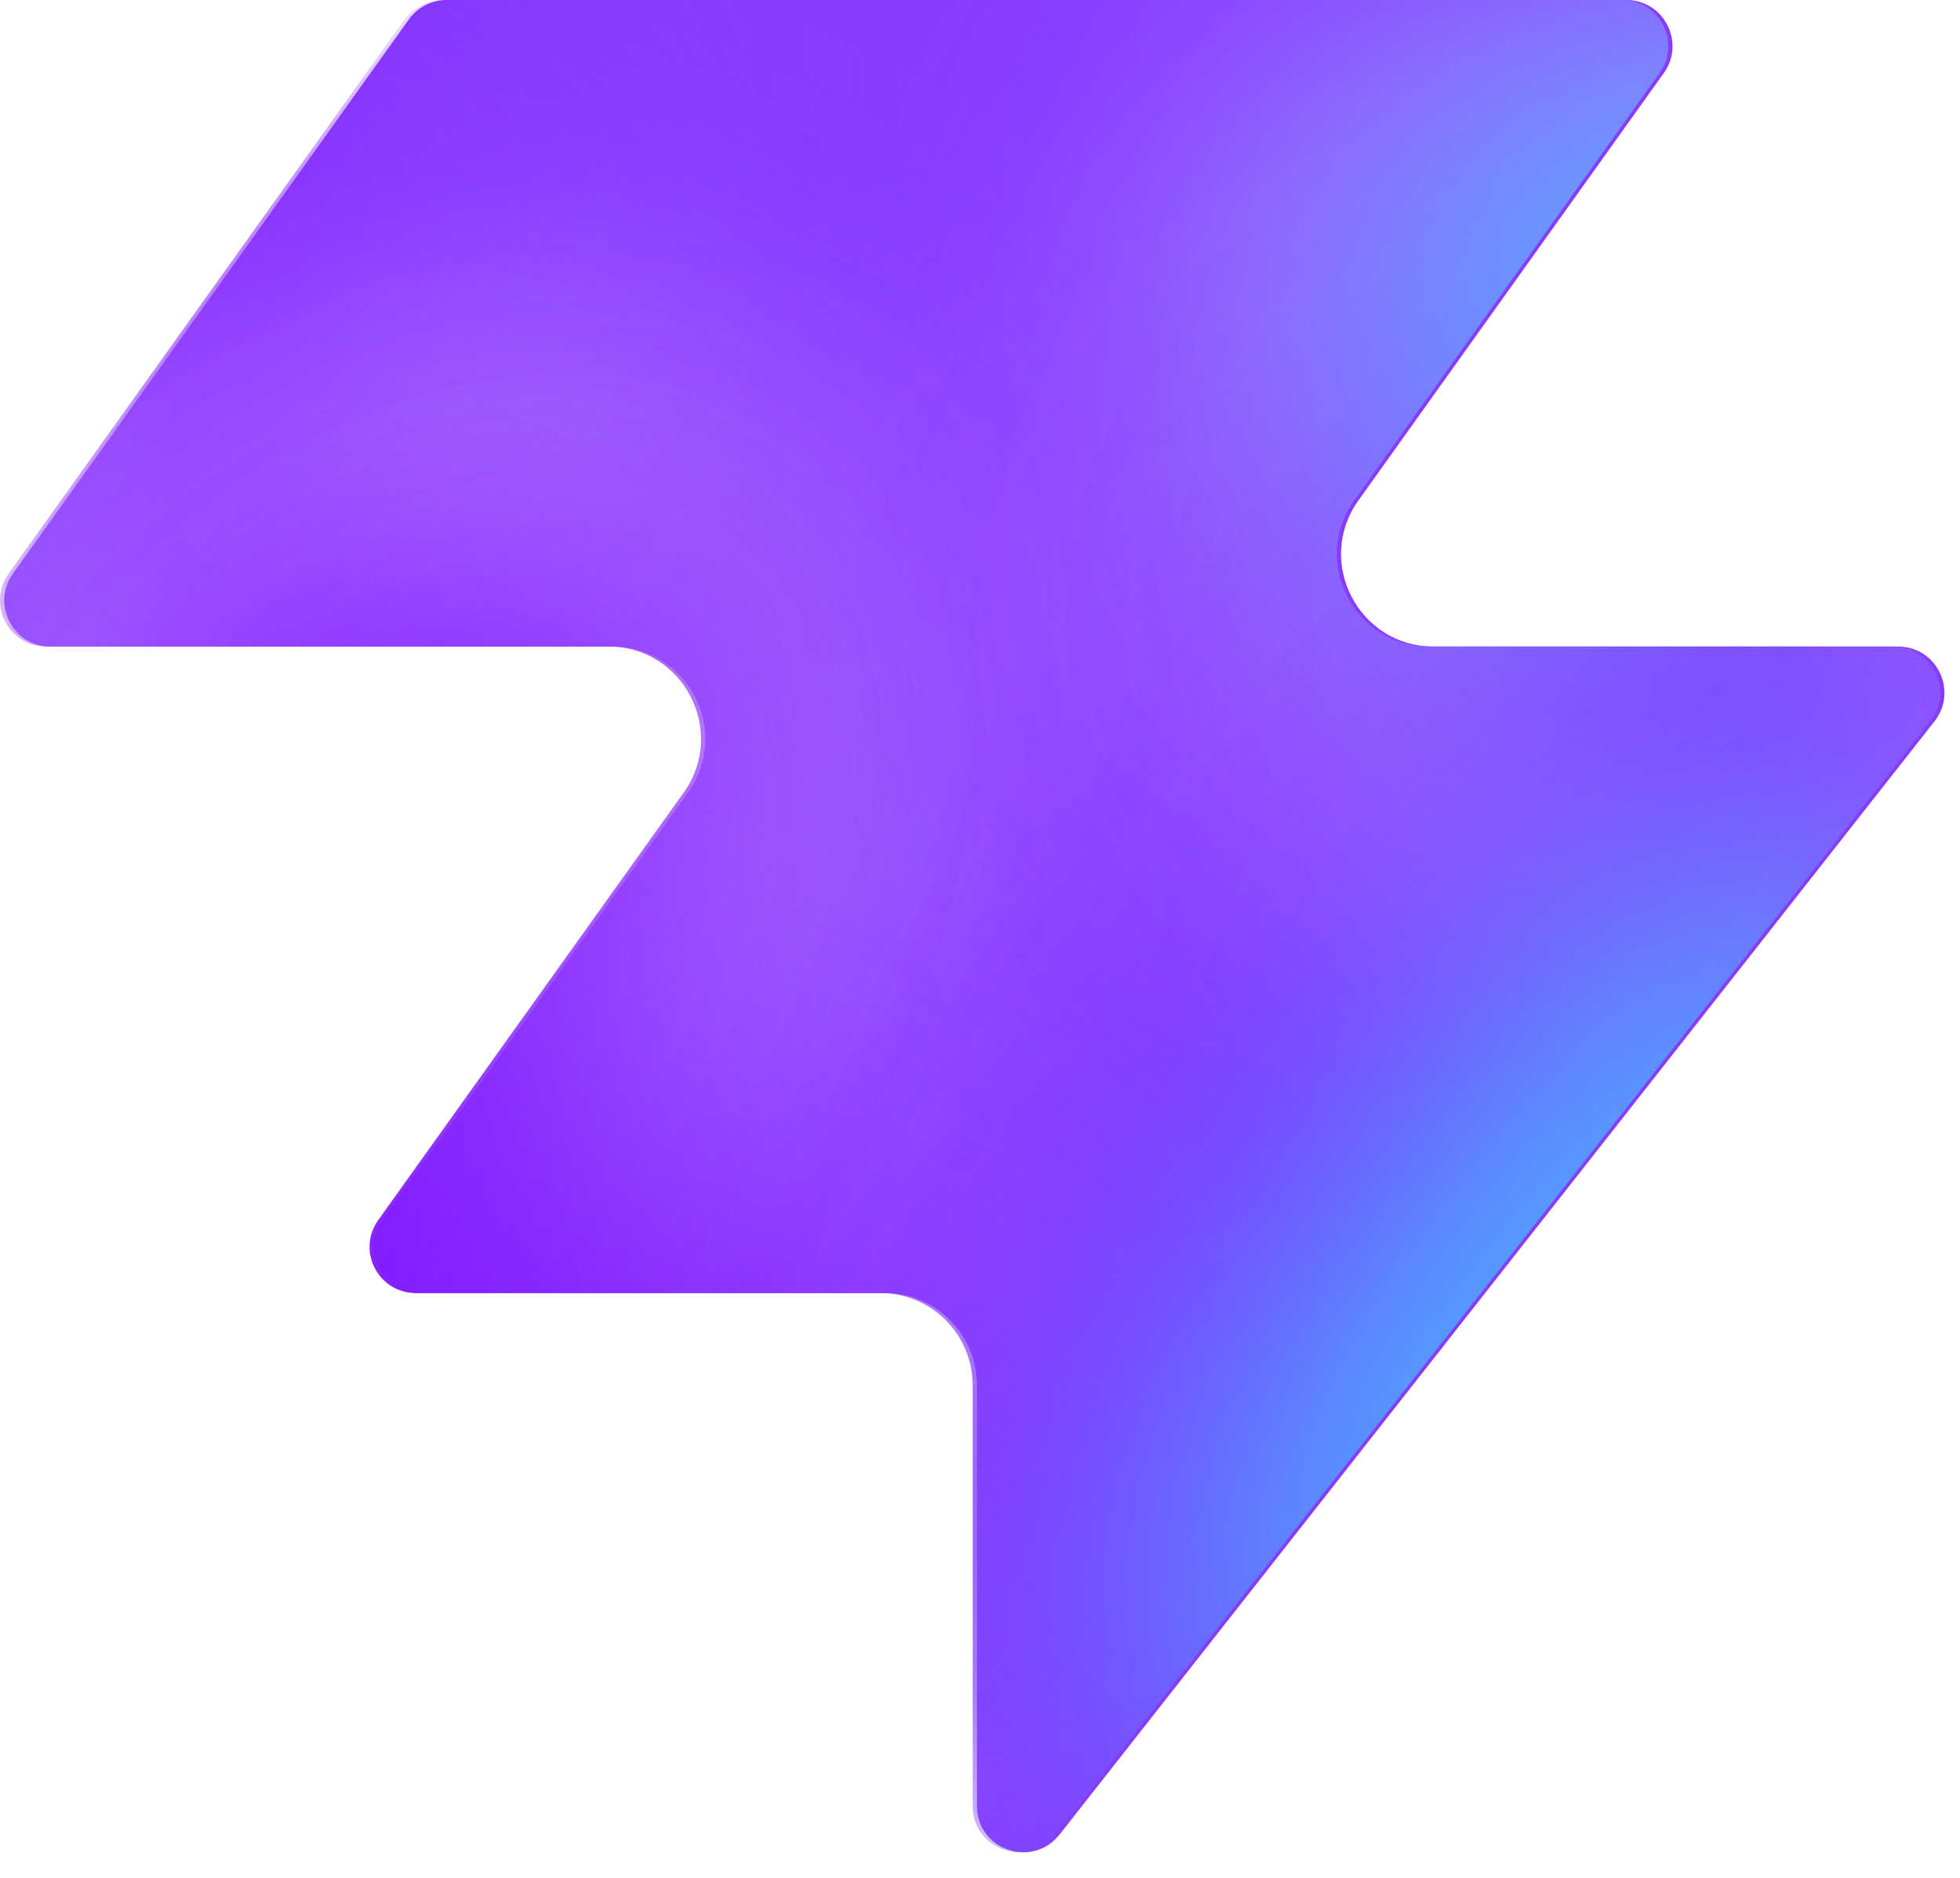
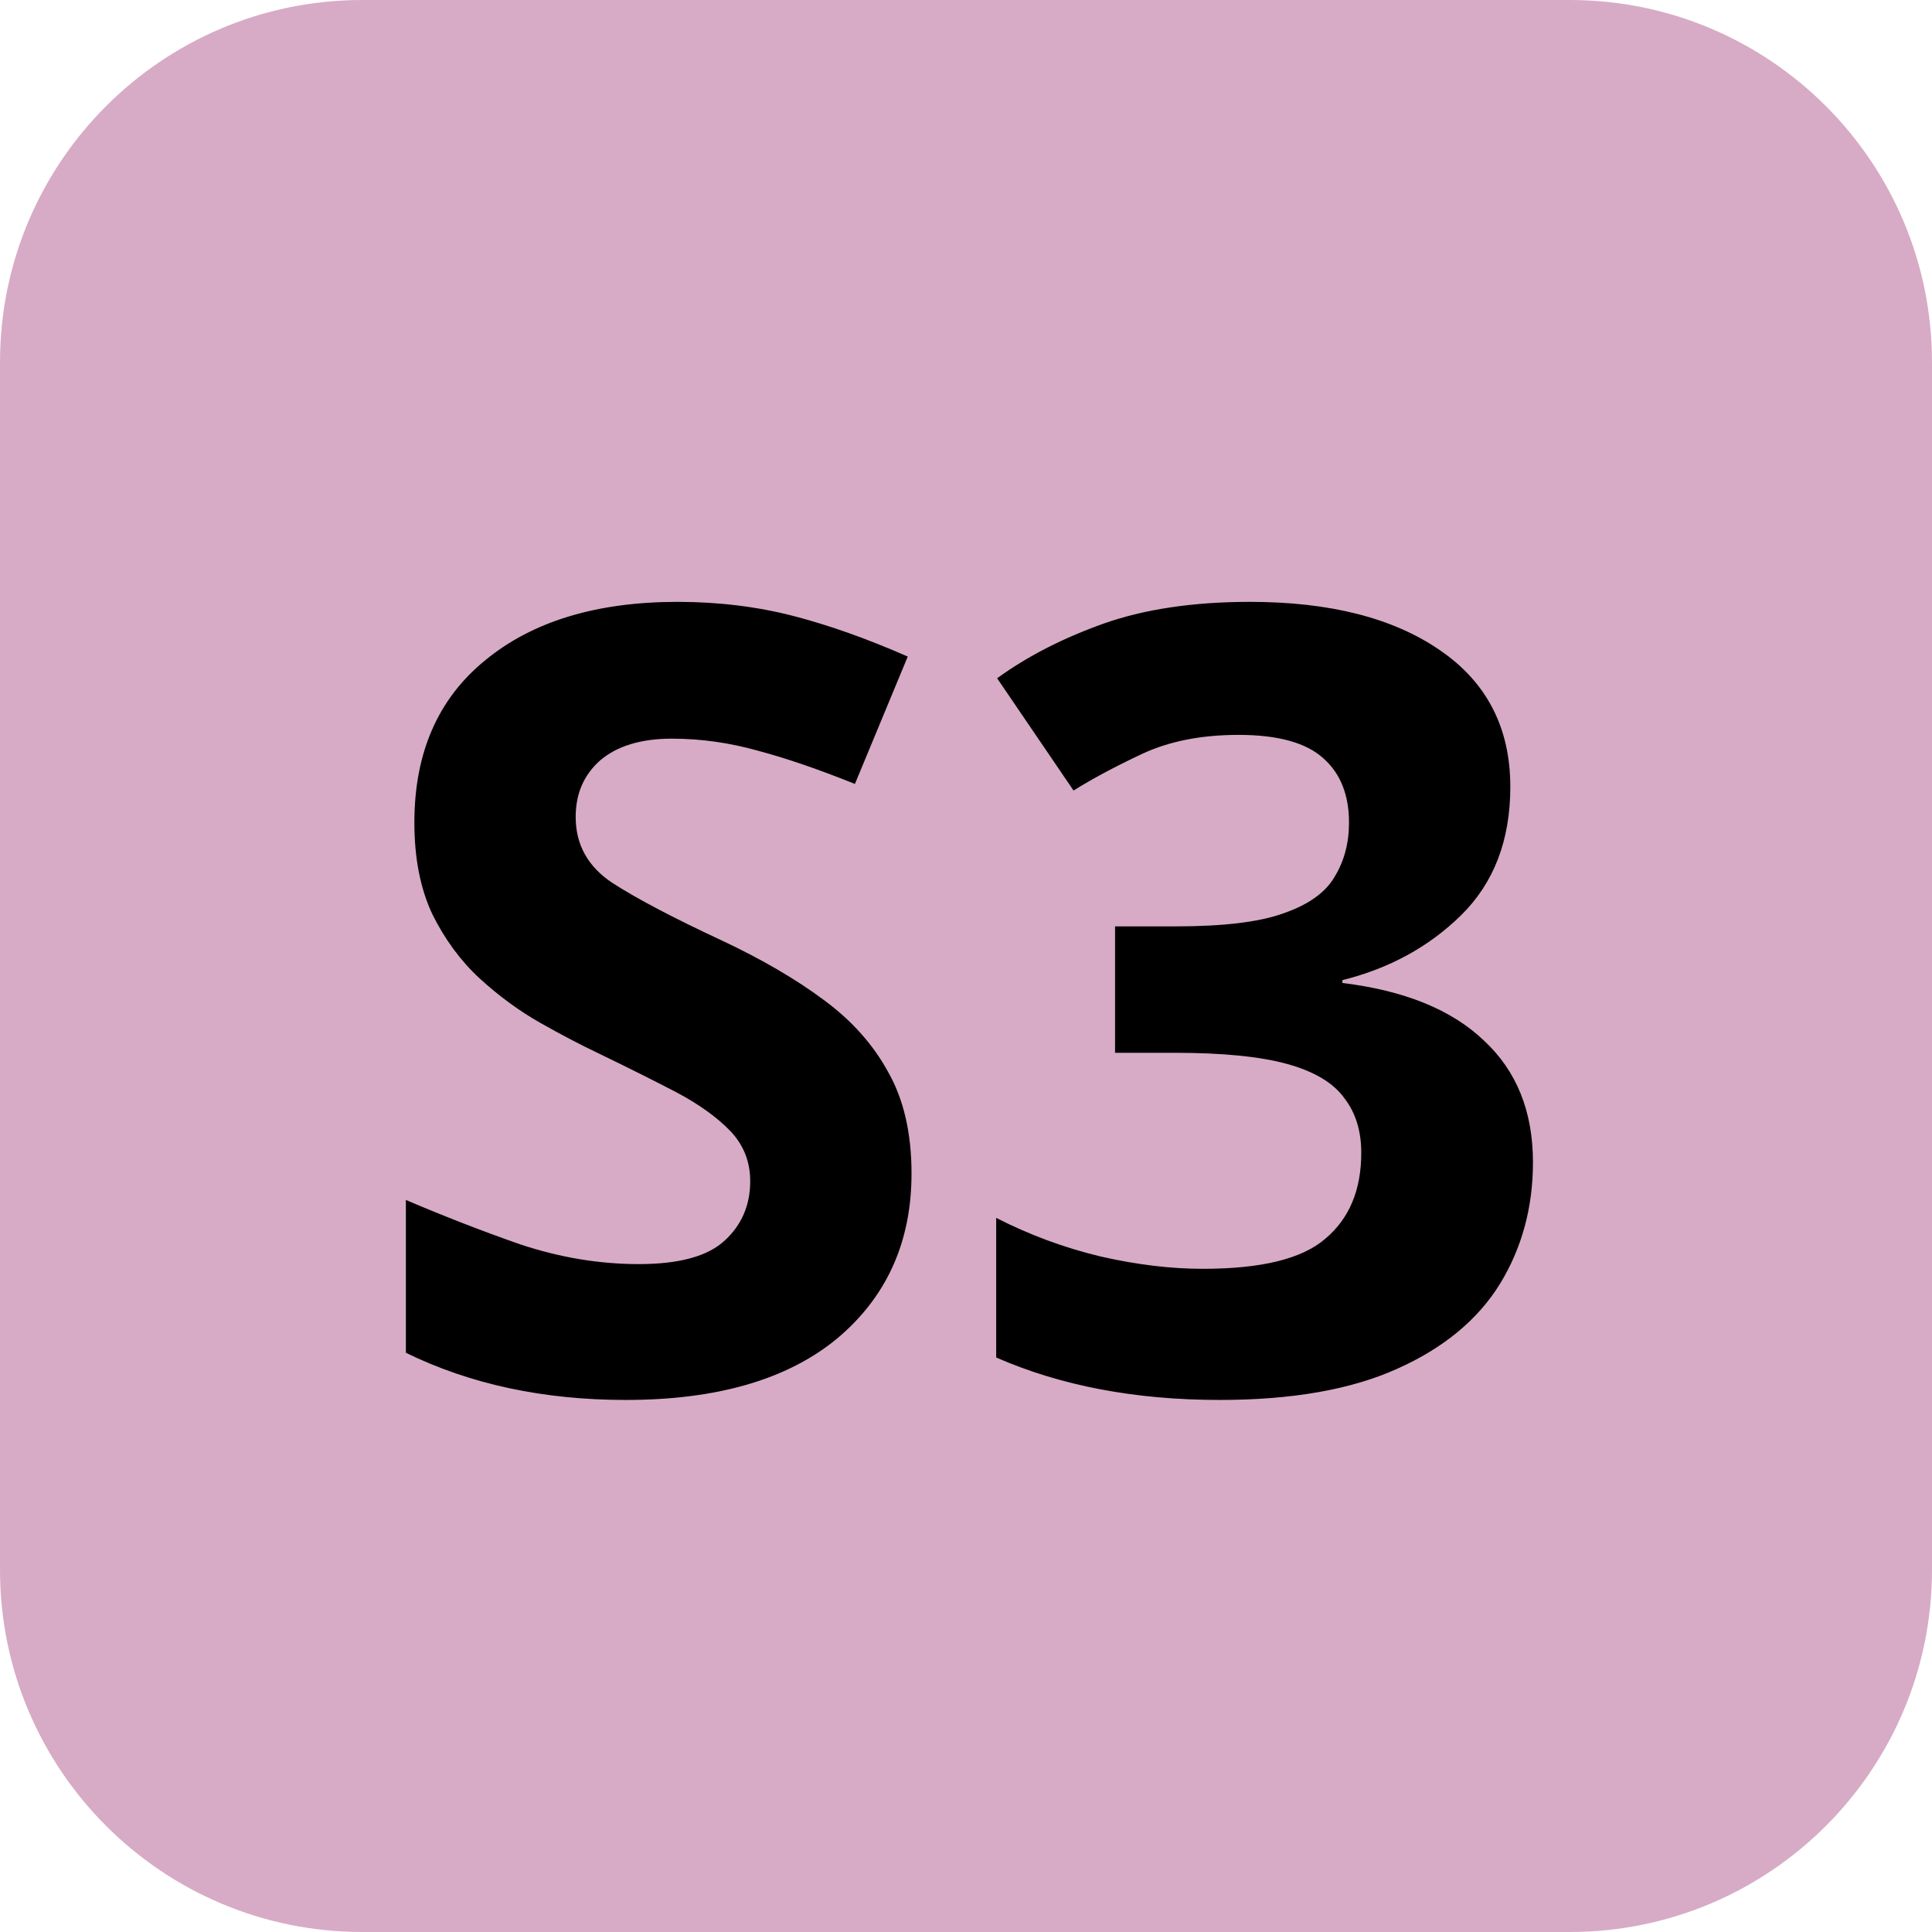
- <svg xmlns="http://www.w3.org/2000/svg" width="48" height="46" fill="none" viewBox="0 0 48 46">
-   <path fill="#863bff" d="M25.946 44.938c-.664.845-2.021.375-2.021-.698V33.937a2.26 2.26 0 0 0-2.262-2.262H10.287c-.92 0-1.456-1.04-.92-1.788l7.48-10.471c1.07-1.497 0-3.578-1.842-3.578H1.237c-.92 0-1.456-1.04-.92-1.788L10.013.474c.214-.297.556-.474.92-.474h28.894c.92 0 1.456 1.04.92 1.788l-7.48 10.471c-1.07 1.498 0 3.579 1.842 3.579h11.377c.943 0 1.473 1.088.89 1.83L25.947 44.94z" style="fill:#863bff;fill:color(display-p3 .525 .23 1);fill-opacity:1" />
-   <mask id="a" width="48" height="46" x="0" y="0" maskUnits="userSpaceOnUse" style="mask-type:alpha">
-     <path fill="#000" d="M25.842 44.938c-.664.844-2.021.375-2.021-.698V33.937a2.26 2.26 0 0 0-2.262-2.262H10.183c-.92 0-1.456-1.04-.92-1.788l7.48-10.471c1.07-1.498 0-3.579-1.842-3.579H1.133c-.92 0-1.456-1.04-.92-1.787L9.91.473c.214-.297.556-.474.92-.474h28.894c.92 0 1.456 1.04.92 1.788l-7.48 10.471c-1.07 1.498 0 3.578 1.842 3.578h11.377c.943 0 1.473 1.088.89 1.832L25.843 44.94z" style="fill:#000;fill-opacity:1" />
-   </mask>
-   <g mask="url(#a)">
-     <g filter="url(#b)">
-       <ellipse cx="5.508" cy="14.704" fill="#ede6ff" rx="5.508" ry="14.704" style="fill:#ede6ff;fill:color(display-p3 .927 .903 1);fill-opacity:1" transform="matrix(.00324 1 1 -.00324 -4.47 31.516)" />
-     </g>
-     <g filter="url(#c)">
-       <ellipse cx="10.399" cy="29.851" fill="#ede6ff" rx="10.399" ry="29.851" style="fill:#ede6ff;fill:color(display-p3 .927 .903 1);fill-opacity:1" transform="matrix(.00324 1 1 -.00324 -39.328 7.883)" />
-     </g>
-     <g filter="url(#d)">
-       <ellipse cx="5.508" cy="30.487" fill="#7e14ff" rx="5.508" ry="30.487" style="fill:#7e14ff;fill:color(display-p3 .492 .077 1);fill-opacity:1" transform="rotate(89.814 -25.913 -14.639)scale(1 -1)" />
-     </g>
-     <g filter="url(#e)">
-       <ellipse cx="5.508" cy="30.599" fill="#7e14ff" rx="5.508" ry="30.599" style="fill:#7e14ff;fill:color(display-p3 .492 .077 1);fill-opacity:1" transform="rotate(89.814 -32.644 -3.334)scale(1 -1)" />
-     </g>
-     <g filter="url(#f)">
-       <ellipse cx="5.508" cy="30.599" fill="#7e14ff" rx="5.508" ry="30.599" style="fill:#7e14ff;fill:color(display-p3 .492 .077 1);fill-opacity:1" transform="matrix(.00324 1 1 -.00324 -34.34 30.47)" />
-     </g>
-     <g filter="url(#g)">
-       <ellipse cx="14.072" cy="22.078" fill="#ede6ff" rx="14.072" ry="22.078" style="fill:#ede6ff;fill:color(display-p3 .927 .903 1);fill-opacity:1" transform="rotate(93.35 24.506 48.493)scale(-1 1)" />
-     </g>
-     <g filter="url(#h)">
-       <ellipse cx="3.47" cy="21.501" fill="#7e14ff" rx="3.47" ry="21.501" style="fill:#7e14ff;fill:color(display-p3 .492 .077 1);fill-opacity:1" transform="rotate(89.009 28.708 47.59)scale(-1 1)" />
-     </g>
-     <g filter="url(#i)">
-       <ellipse cx="3.47" cy="21.501" fill="#7e14ff" rx="3.47" ry="21.501" style="fill:#7e14ff;fill:color(display-p3 .492 .077 1);fill-opacity:1" transform="rotate(89.009 28.708 47.59)scale(-1 1)" />
-     </g>
-     <g filter="url(#j)">
-       <ellipse cx=".387" cy="8.972" fill="#7e14ff" rx="4.407" ry="29.108" style="fill:#7e14ff;fill:color(display-p3 .492 .077 1);fill-opacity:1" transform="rotate(39.51 .387 8.972)" />
-     </g>
-     <g filter="url(#k)">
-       <ellipse cx="47.523" cy="-6.092" fill="#7e14ff" rx="4.407" ry="29.108" style="fill:#7e14ff;fill:color(display-p3 .492 .077 1);fill-opacity:1" transform="rotate(37.892 47.523 -6.092)" />
-     </g>
-     <g filter="url(#l)">
-       <ellipse cx="41.412" cy="6.333" fill="#47bfff" rx="5.971" ry="9.665" style="fill:#47bfff;fill:color(display-p3 .28 .748 1);fill-opacity:1" transform="rotate(37.892 41.412 6.333)" />
-     </g>
-     <g filter="url(#m)">
-       <ellipse cx="-1.879" cy="38.332" fill="#7e14ff" rx="4.407" ry="29.108" style="fill:#7e14ff;fill:color(display-p3 .492 .077 1);fill-opacity:1" transform="rotate(37.892 -1.88 38.332)" />
-     </g>
-     <g filter="url(#n)">
-       <ellipse cx="-1.879" cy="38.332" fill="#7e14ff" rx="4.407" ry="29.108" style="fill:#7e14ff;fill:color(display-p3 .492 .077 1);fill-opacity:1" transform="rotate(37.892 -1.88 38.332)" />
-     </g>
-     <g filter="url(#o)">
-       <ellipse cx="35.651" cy="29.907" fill="#7e14ff" rx="4.407" ry="29.108" style="fill:#7e14ff;fill:color(display-p3 .492 .077 1);fill-opacity:1" transform="rotate(37.892 35.651 29.907)" />
-     </g>
-     <g filter="url(#p)">
-       <ellipse cx="38.418" cy="32.4" fill="#47bfff" rx="5.971" ry="15.297" style="fill:#47bfff;fill:color(display-p3 .28 .748 1);fill-opacity:1" transform="rotate(37.892 38.418 32.4)" />
-     </g>
-   </g>
-   <defs>
-     <filter id="b" width="60.045" height="41.654" x="-19.77" y="16.149" color-interpolation-filters="sRGB" filterUnits="userSpaceOnUse">
-       <feFlood flood-opacity="0" result="BackgroundImageFix" />
-       <feBlend in="SourceGraphic" in2="BackgroundImageFix" result="shape" />
-       <feGaussianBlur result="effect1_foregroundBlur_2002_17158" stdDeviation="7.659" />
-     </filter>
-     <filter id="c" width="90.34" height="51.437" x="-54.613" y="-7.533" color-interpolation-filters="sRGB" filterUnits="userSpaceOnUse">
-       <feFlood flood-opacity="0" result="BackgroundImageFix" />
-       <feBlend in="SourceGraphic" in2="BackgroundImageFix" result="shape" />
-       <feGaussianBlur result="effect1_foregroundBlur_2002_17158" stdDeviation="7.659" />
-     </filter>
-     <filter id="d" width="79.355" height="29.4" x="-49.64" y="2.03" color-interpolation-filters="sRGB" filterUnits="userSpaceOnUse">
-       <feFlood flood-opacity="0" result="BackgroundImageFix" />
-       <feBlend in="SourceGraphic" in2="BackgroundImageFix" result="shape" />
-       <feGaussianBlur result="effect1_foregroundBlur_2002_17158" stdDeviation="4.596" />
-     </filter>
-     <filter id="e" width="79.579" height="29.4" x="-45.045" y="20.029" color-interpolation-filters="sRGB" filterUnits="userSpaceOnUse">
-       <feFlood flood-opacity="0" result="BackgroundImageFix" />
-       <feBlend in="SourceGraphic" in2="BackgroundImageFix" result="shape" />
-       <feGaussianBlur result="effect1_foregroundBlur_2002_17158" stdDeviation="4.596" />
-     </filter>
-     <filter id="f" width="79.579" height="29.4" x="-43.513" y="21.178" color-interpolation-filters="sRGB" filterUnits="userSpaceOnUse">
-       <feFlood flood-opacity="0" result="BackgroundImageFix" />
-       <feBlend in="SourceGraphic" in2="BackgroundImageFix" result="shape" />
-       <feGaussianBlur result="effect1_foregroundBlur_2002_17158" stdDeviation="4.596" />
-     </filter>
-     <filter id="g" width="74.749" height="58.852" x="15.756" y="-17.901" color-interpolation-filters="sRGB" filterUnits="userSpaceOnUse">
-       <feFlood flood-opacity="0" result="BackgroundImageFix" />
-       <feBlend in="SourceGraphic" in2="BackgroundImageFix" result="shape" />
-       <feGaussianBlur result="effect1_foregroundBlur_2002_17158" stdDeviation="7.659" />
-     </filter>
-     <filter id="h" width="61.377" height="25.362" x="23.548" y="2.284" color-interpolation-filters="sRGB" filterUnits="userSpaceOnUse">
-       <feFlood flood-opacity="0" result="BackgroundImageFix" />
-       <feBlend in="SourceGraphic" in2="BackgroundImageFix" result="shape" />
-       <feGaussianBlur result="effect1_foregroundBlur_2002_17158" stdDeviation="4.596" />
-     </filter>
-     <filter id="i" width="61.377" height="25.362" x="23.548" y="2.284" color-interpolation-filters="sRGB" filterUnits="userSpaceOnUse">
-       <feFlood flood-opacity="0" result="BackgroundImageFix" />
-       <feBlend in="SourceGraphic" in2="BackgroundImageFix" result="shape" />
-       <feGaussianBlur result="effect1_foregroundBlur_2002_17158" stdDeviation="4.596" />
-     </filter>
-     <filter id="j" width="56.045" height="63.649" x="-27.636" y="-22.853" color-interpolation-filters="sRGB" filterUnits="userSpaceOnUse">
-       <feFlood flood-opacity="0" result="BackgroundImageFix" />
-       <feBlend in="SourceGraphic" in2="BackgroundImageFix" result="shape" />
-       <feGaussianBlur result="effect1_foregroundBlur_2002_17158" stdDeviation="4.596" />
-     </filter>
-     <filter id="k" width="54.814" height="64.646" x="20.116" y="-38.415" color-interpolation-filters="sRGB" filterUnits="userSpaceOnUse">
-       <feFlood flood-opacity="0" result="BackgroundImageFix" />
-       <feBlend in="SourceGraphic" in2="BackgroundImageFix" result="shape" />
-       <feGaussianBlur result="effect1_foregroundBlur_2002_17158" stdDeviation="4.596" />
-     </filter>
-     <filter id="l" width="33.541" height="35.313" x="24.641" y="-11.323" color-interpolation-filters="sRGB" filterUnits="userSpaceOnUse">
-       <feFlood flood-opacity="0" result="BackgroundImageFix" />
-       <feBlend in="SourceGraphic" in2="BackgroundImageFix" result="shape" />
-       <feGaussianBlur result="effect1_foregroundBlur_2002_17158" stdDeviation="4.596" />
-     </filter>
-     <filter id="m" width="54.814" height="64.646" x="-29.286" y="6.009" color-interpolation-filters="sRGB" filterUnits="userSpaceOnUse">
-       <feFlood flood-opacity="0" result="BackgroundImageFix" />
-       <feBlend in="SourceGraphic" in2="BackgroundImageFix" result="shape" />
-       <feGaussianBlur result="effect1_foregroundBlur_2002_17158" stdDeviation="4.596" />
-     </filter>
-     <filter id="n" width="54.814" height="64.646" x="-29.286" y="6.009" color-interpolation-filters="sRGB" filterUnits="userSpaceOnUse">
-       <feFlood flood-opacity="0" result="BackgroundImageFix" />
-       <feBlend in="SourceGraphic" in2="BackgroundImageFix" result="shape" />
-       <feGaussianBlur result="effect1_foregroundBlur_2002_17158" stdDeviation="4.596" />
-     </filter>
-     <filter id="o" width="54.814" height="64.646" x="8.244" y="-2.416" color-interpolation-filters="sRGB" filterUnits="userSpaceOnUse">
-       <feFlood flood-opacity="0" result="BackgroundImageFix" />
-       <feBlend in="SourceGraphic" in2="BackgroundImageFix" result="shape" />
-       <feGaussianBlur result="effect1_foregroundBlur_2002_17158" stdDeviation="4.596" />
-     </filter>
-     <filter id="p" width="39.409" height="43.623" x="18.713" y="10.588" color-interpolation-filters="sRGB" filterUnits="userSpaceOnUse">
-       <feFlood flood-opacity="0" result="BackgroundImageFix" />
-       <feBlend in="SourceGraphic" in2="BackgroundImageFix" result="shape" />
-       <feGaussianBlur result="effect1_foregroundBlur_2002_17158" stdDeviation="4.596" />
-     </filter>
-   </defs>
+ <svg xmlns="http://www.w3.org/2000/svg" viewBox="0 0 32 32">
+   <rect width="32" height="32" rx="6" fill="#D7ABC5" />
+   <text x="16" y="23" text-anchor="middle" font-size="18" font-weight="900" font-family="sans-serif" fill="#000">S3</text>
</svg>
